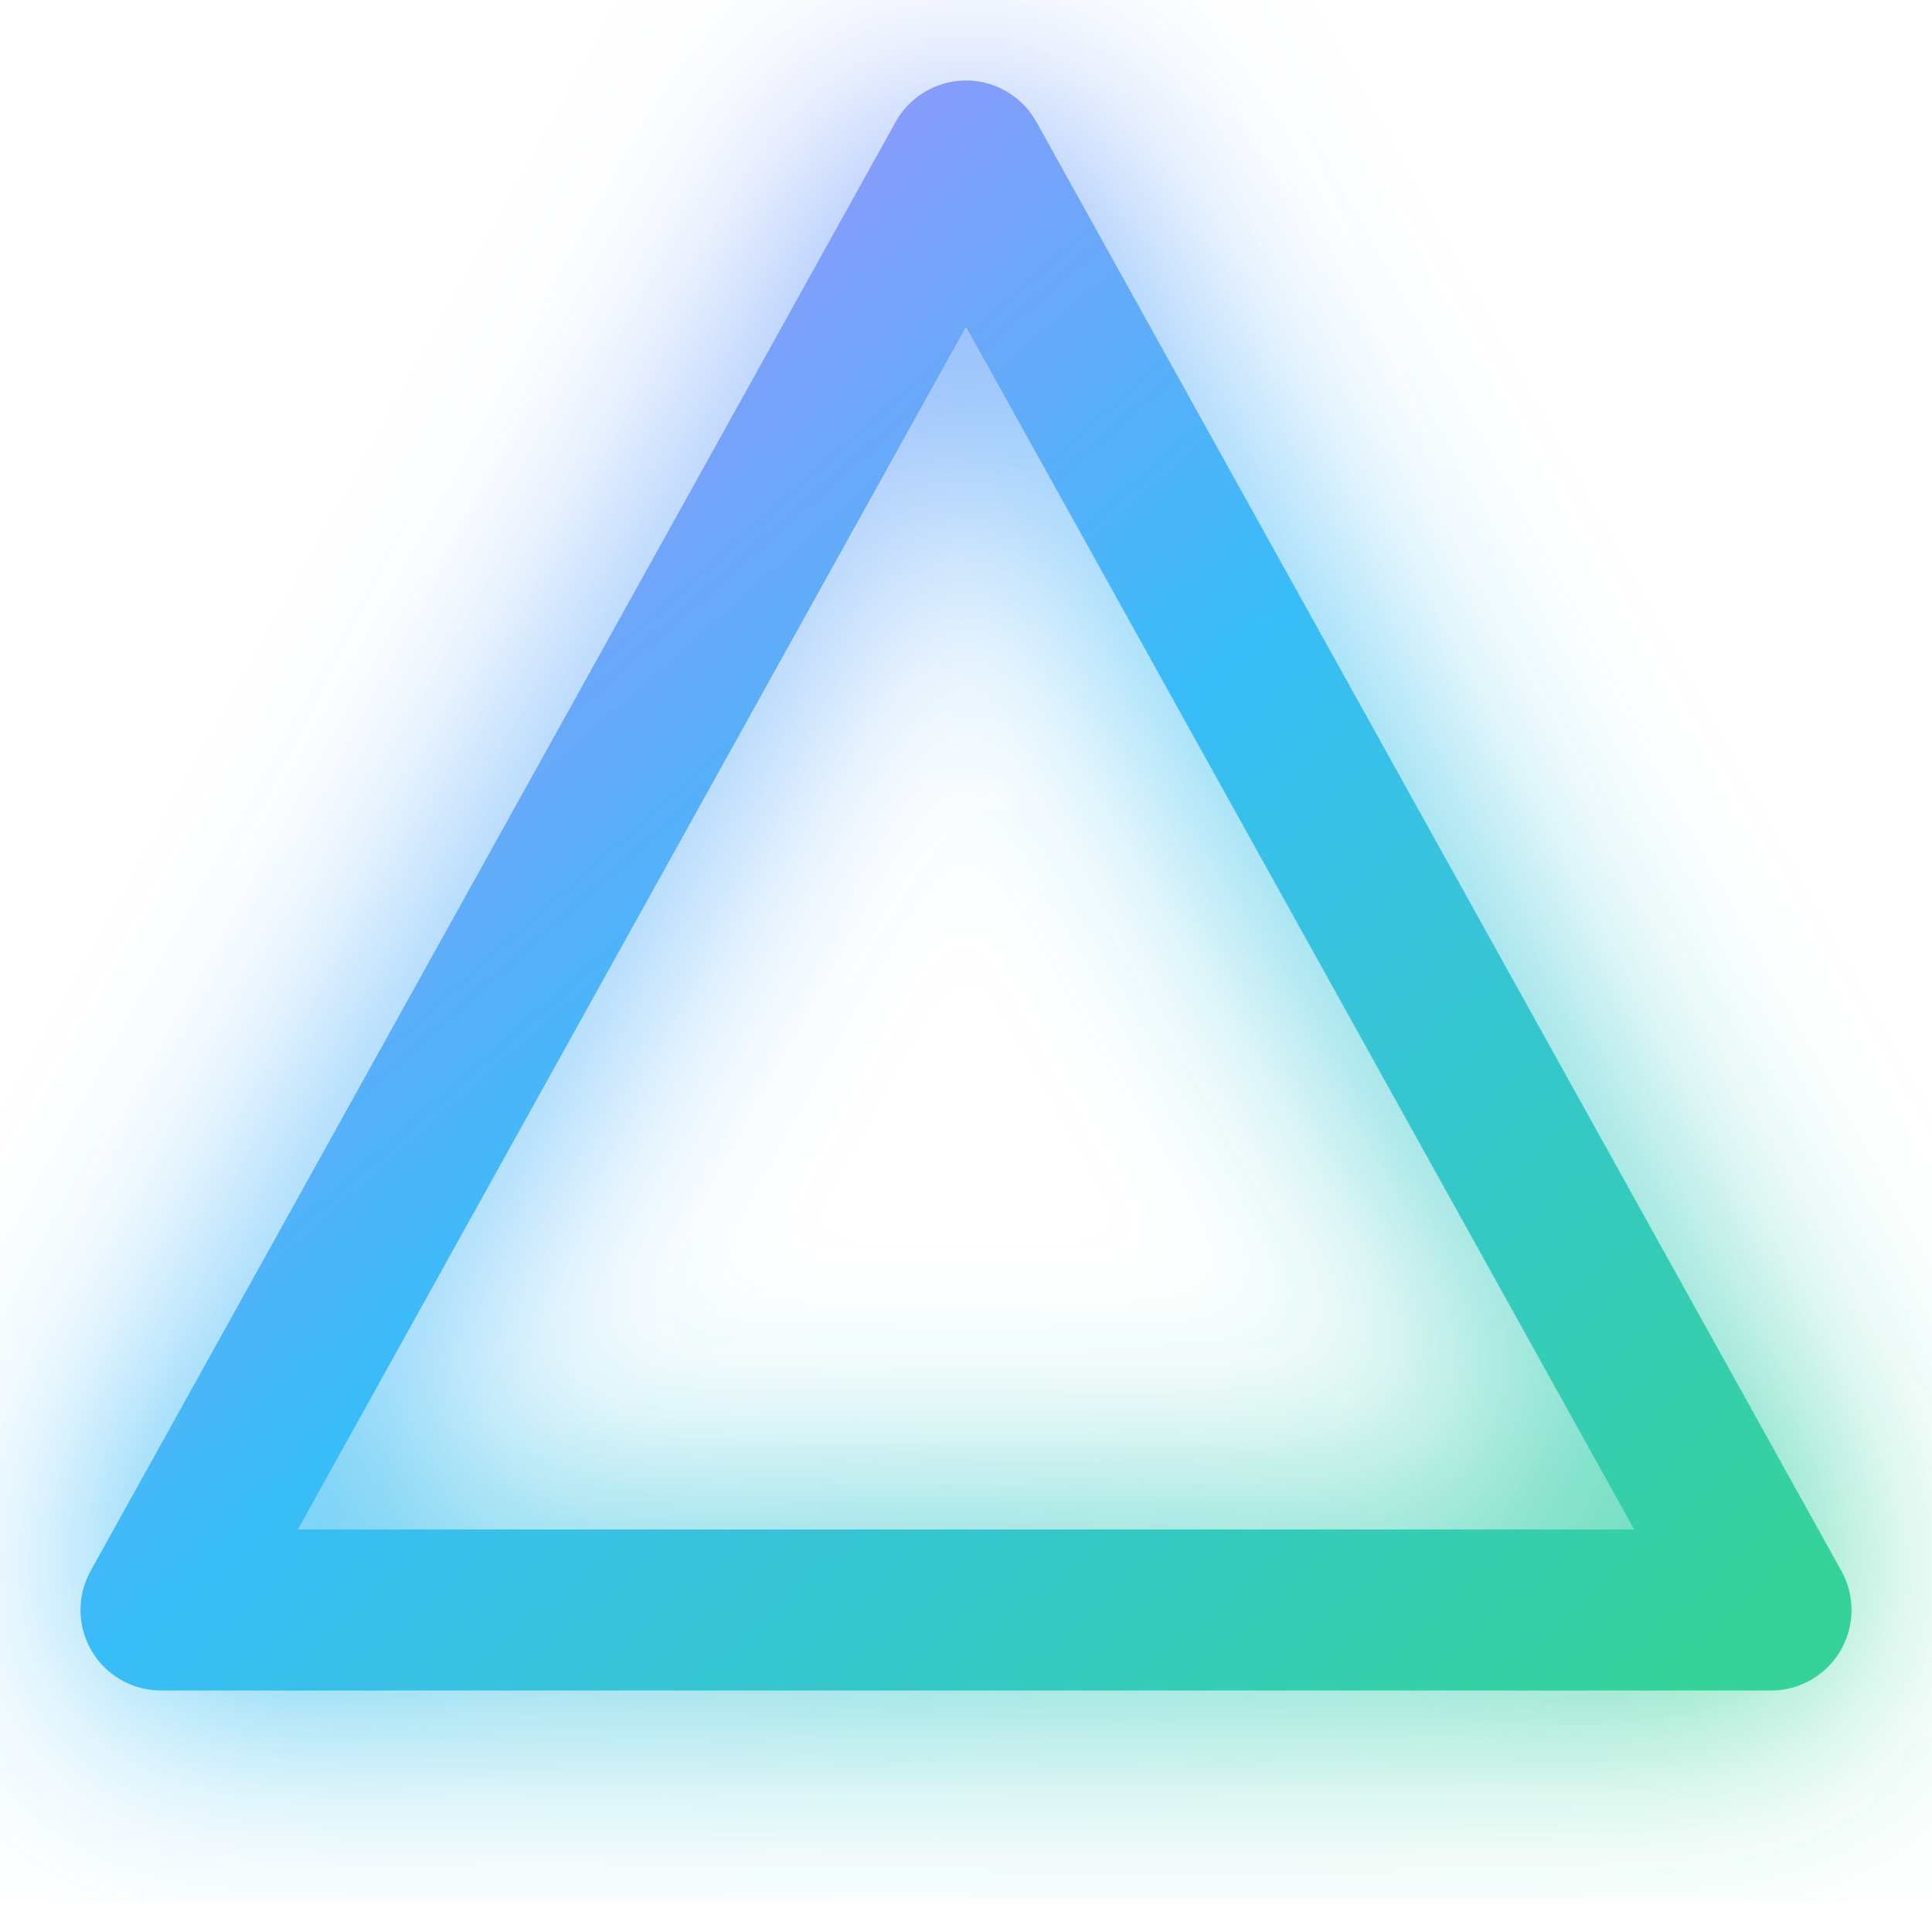
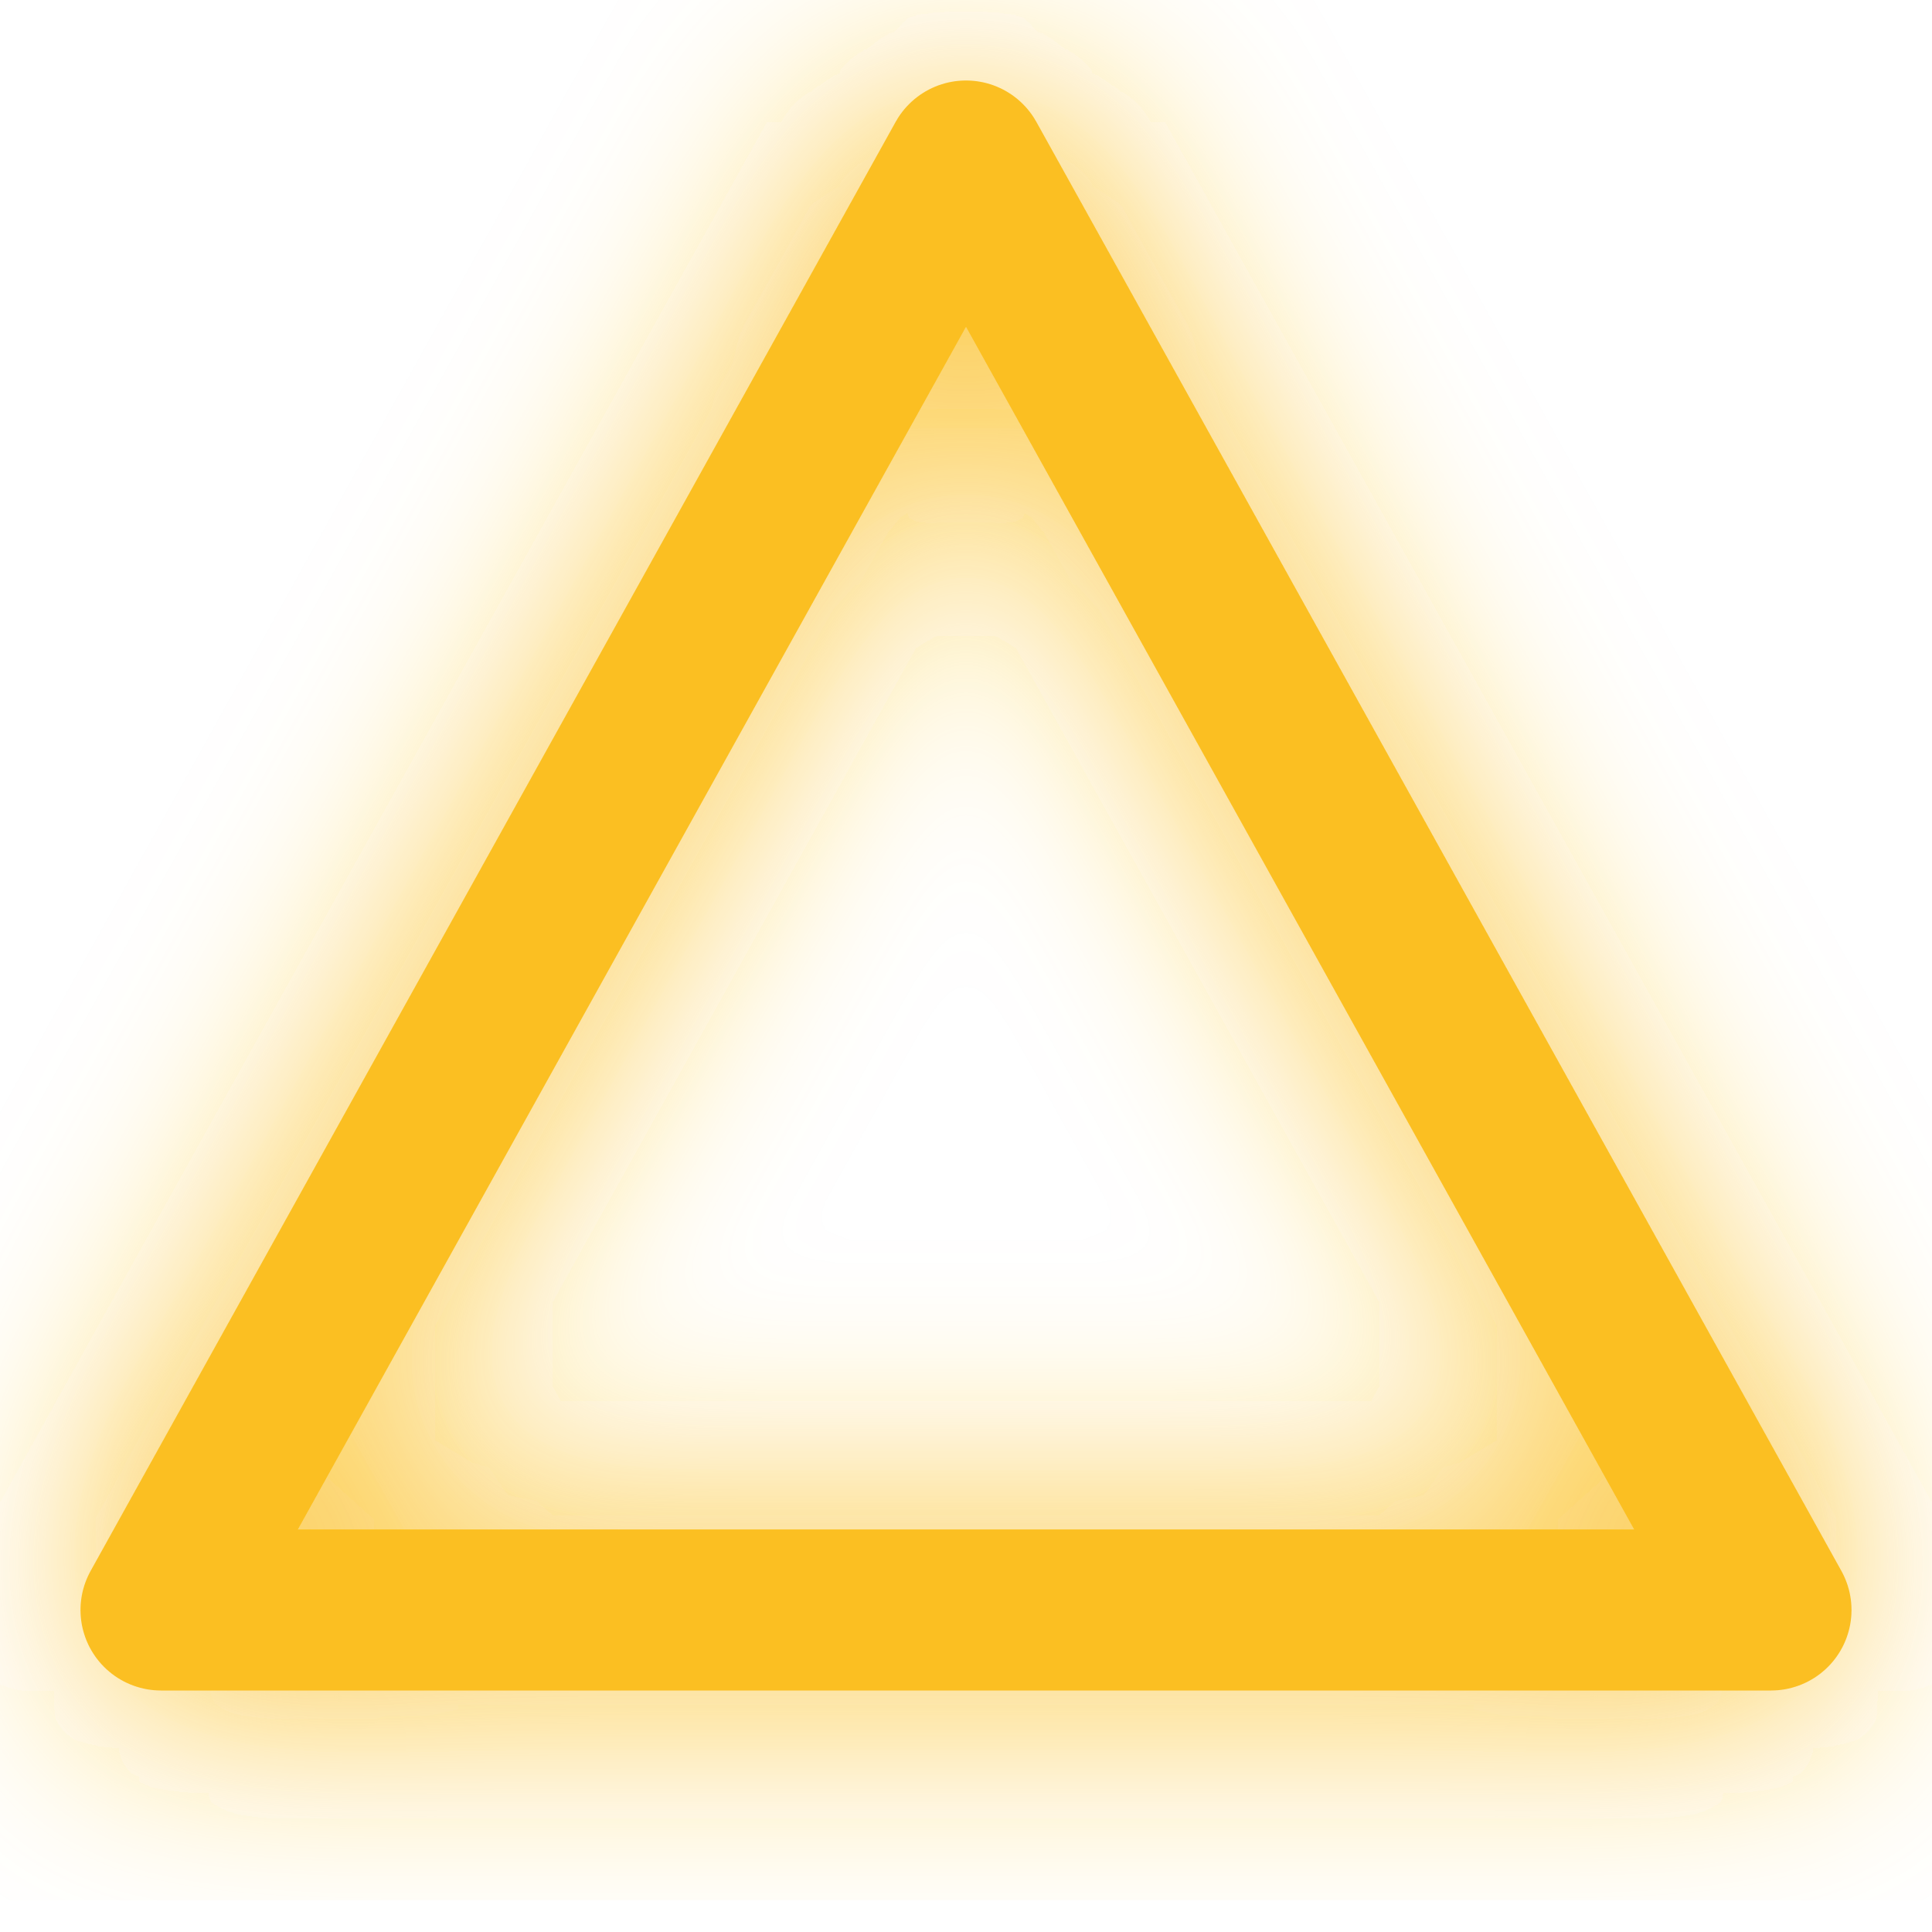
<svg xmlns="http://www.w3.org/2000/svg" viewBox="0 0 24 24" width="24" height="24">
  <defs>
    <linearGradient id="iconGrad" x1="0%" y1="0%" x2="100%" y2="100%">
      <stop offset="0%" stop-color="#c084fc" />
      <stop offset="50%" stop-color="#38bdf8" />
      <stop offset="100%" stop-color="#34d399" />
    </linearGradient>
    <filter id="neonGlow" x="-20%" y="-20%" width="140%" height="140%">
      <feGaussianBlur stdDeviation="1.5" result="blur" />
      <feComposite in="SourceGraphic" in2="blur" operator="over" />
    </filter>
  </defs>
-   <path d="M12 2 L22 20 L2 20 Z" fill="none" stroke="url(#iconGrad)" stroke-width="2" stroke-linejoin="round" filter="url(#neonGlow)" />
-   <path d="M12 9 L12 15 M12 18 L12 18.1" stroke="url(#iconGrad)" stroke-width="2" stroke-linecap="round" filter="url(#neonGlow)" />
+   <path d="M12 2 L22 20 L2 20 Z" fill="none" stroke="#fbbf24" stroke-width="2" stroke-linejoin="round" filter="url(#neonGlow)" />
+   <path d="M12 9 L12 15 M12 18 L12 18.1" stroke="#fbbf24" stroke-width="2" stroke-linecap="round" filter="url(#neonGlow)" />
</svg>
